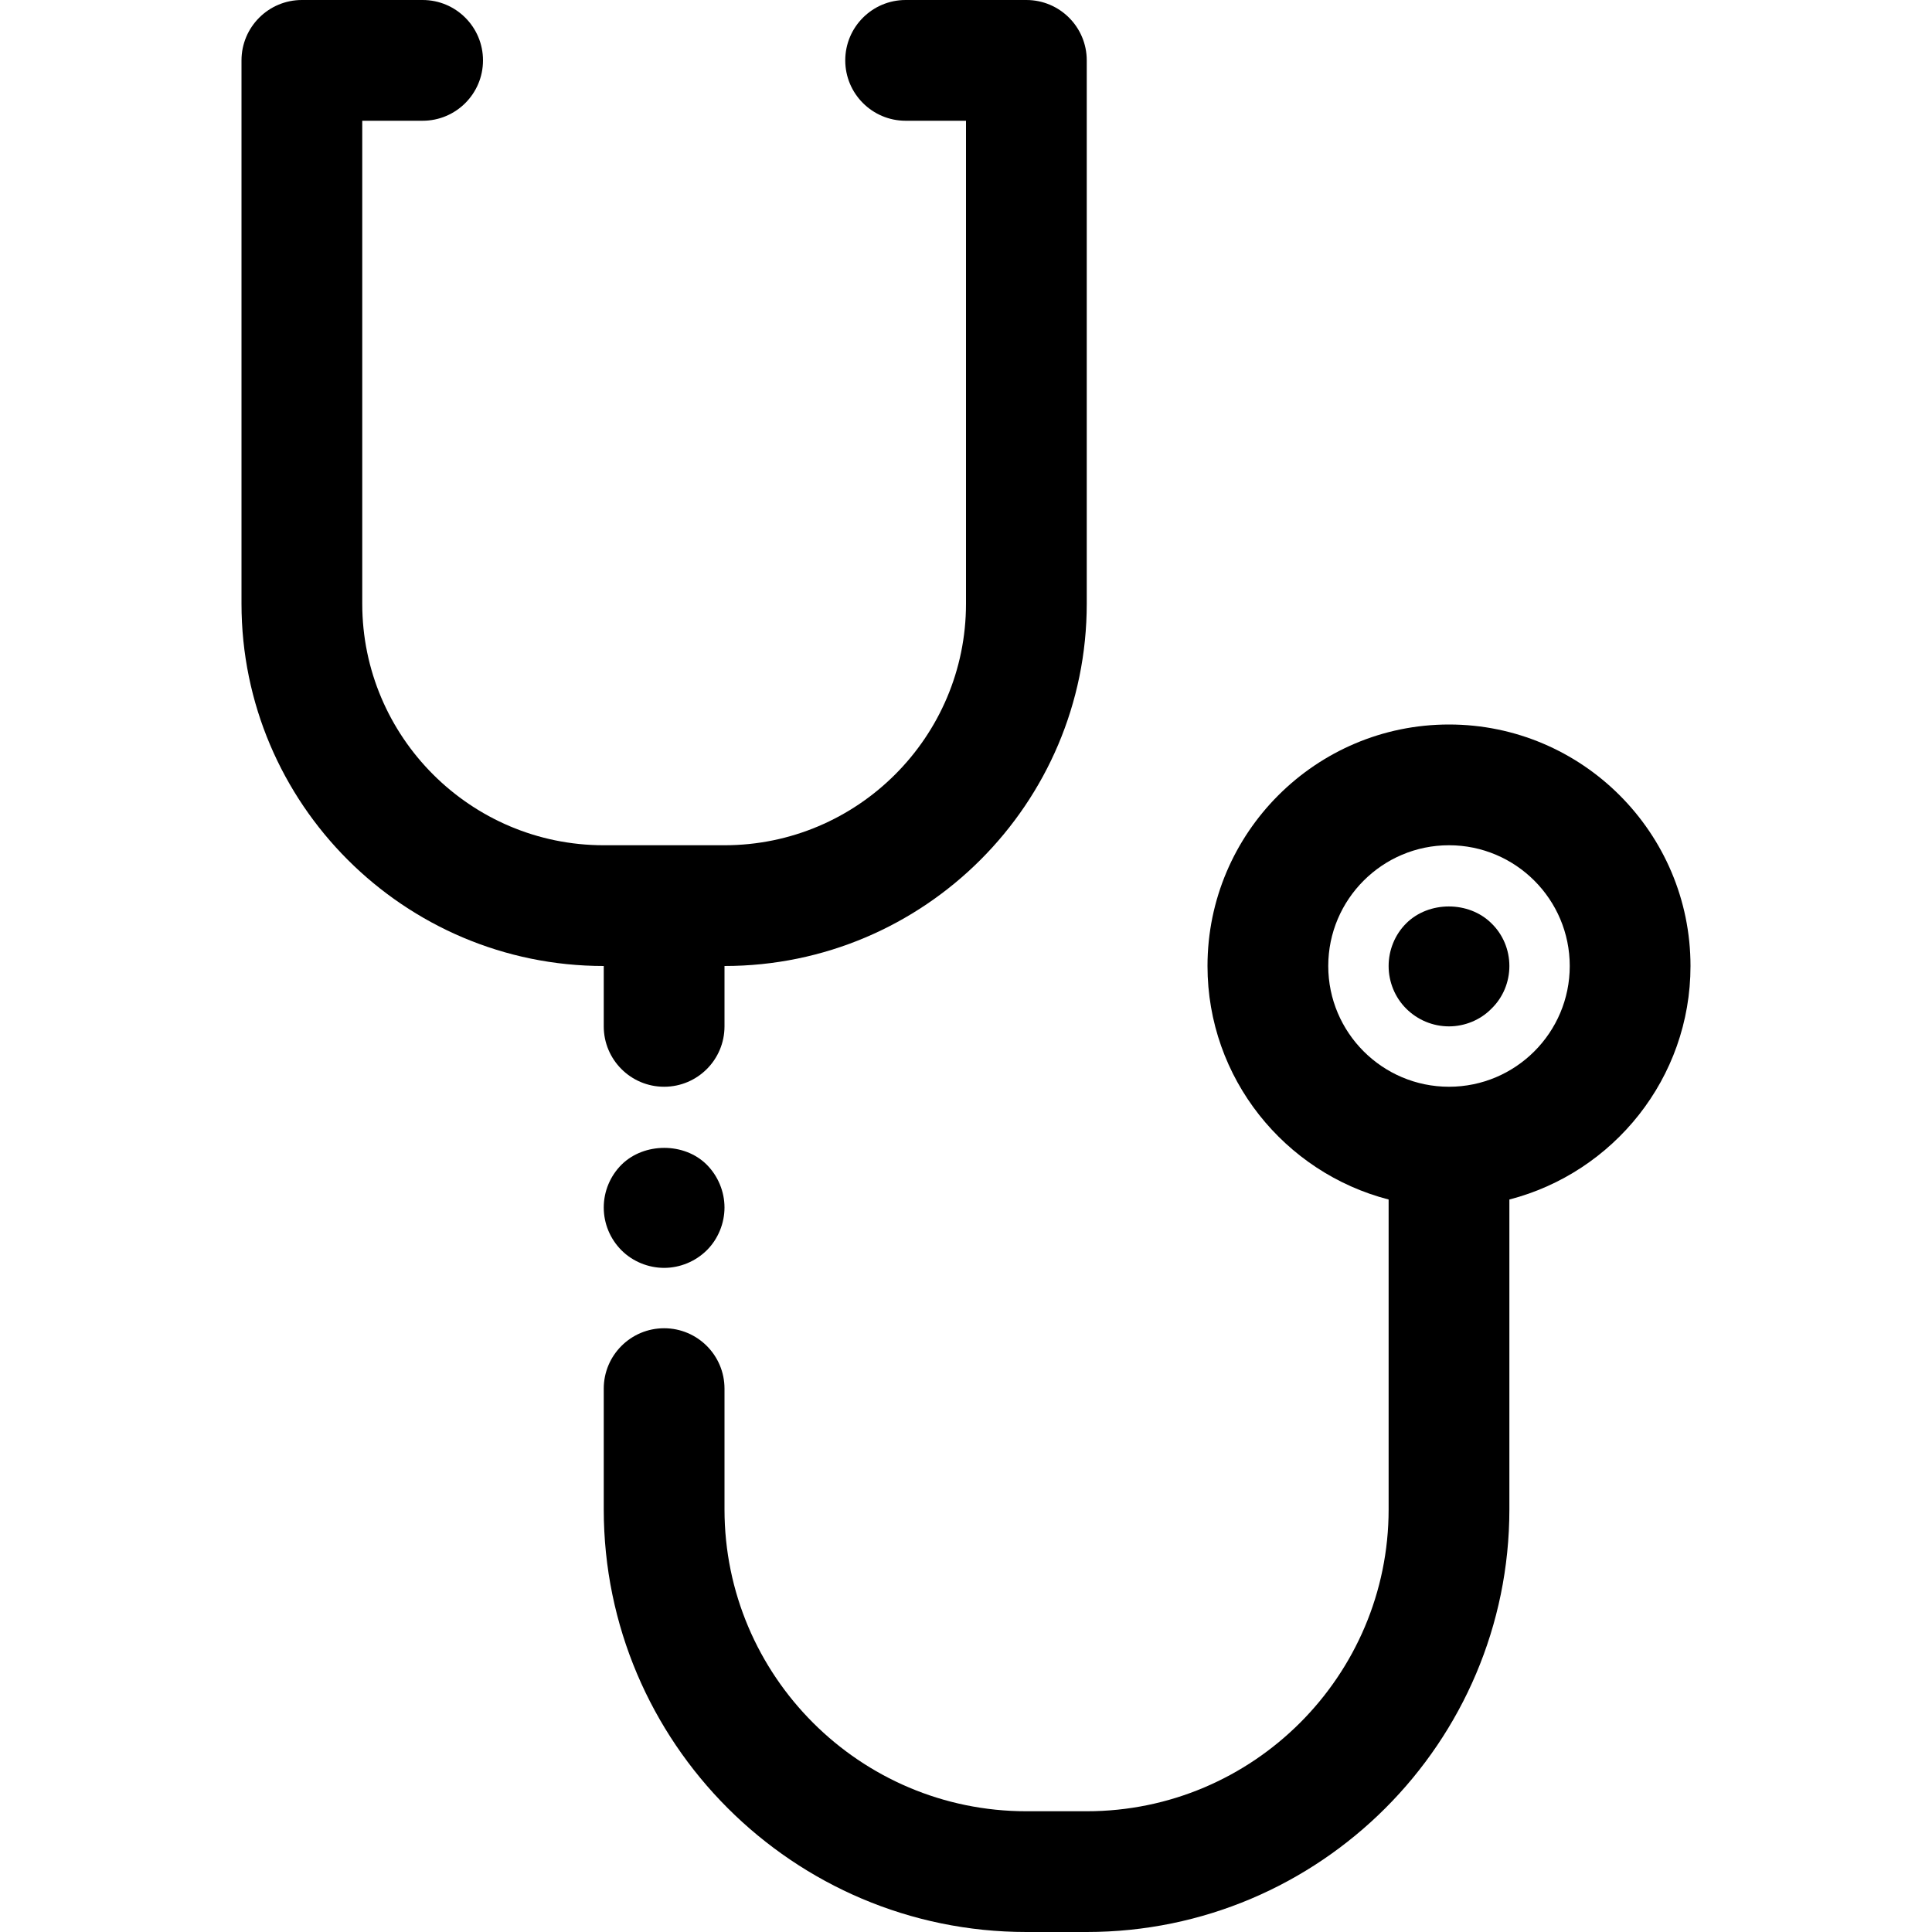
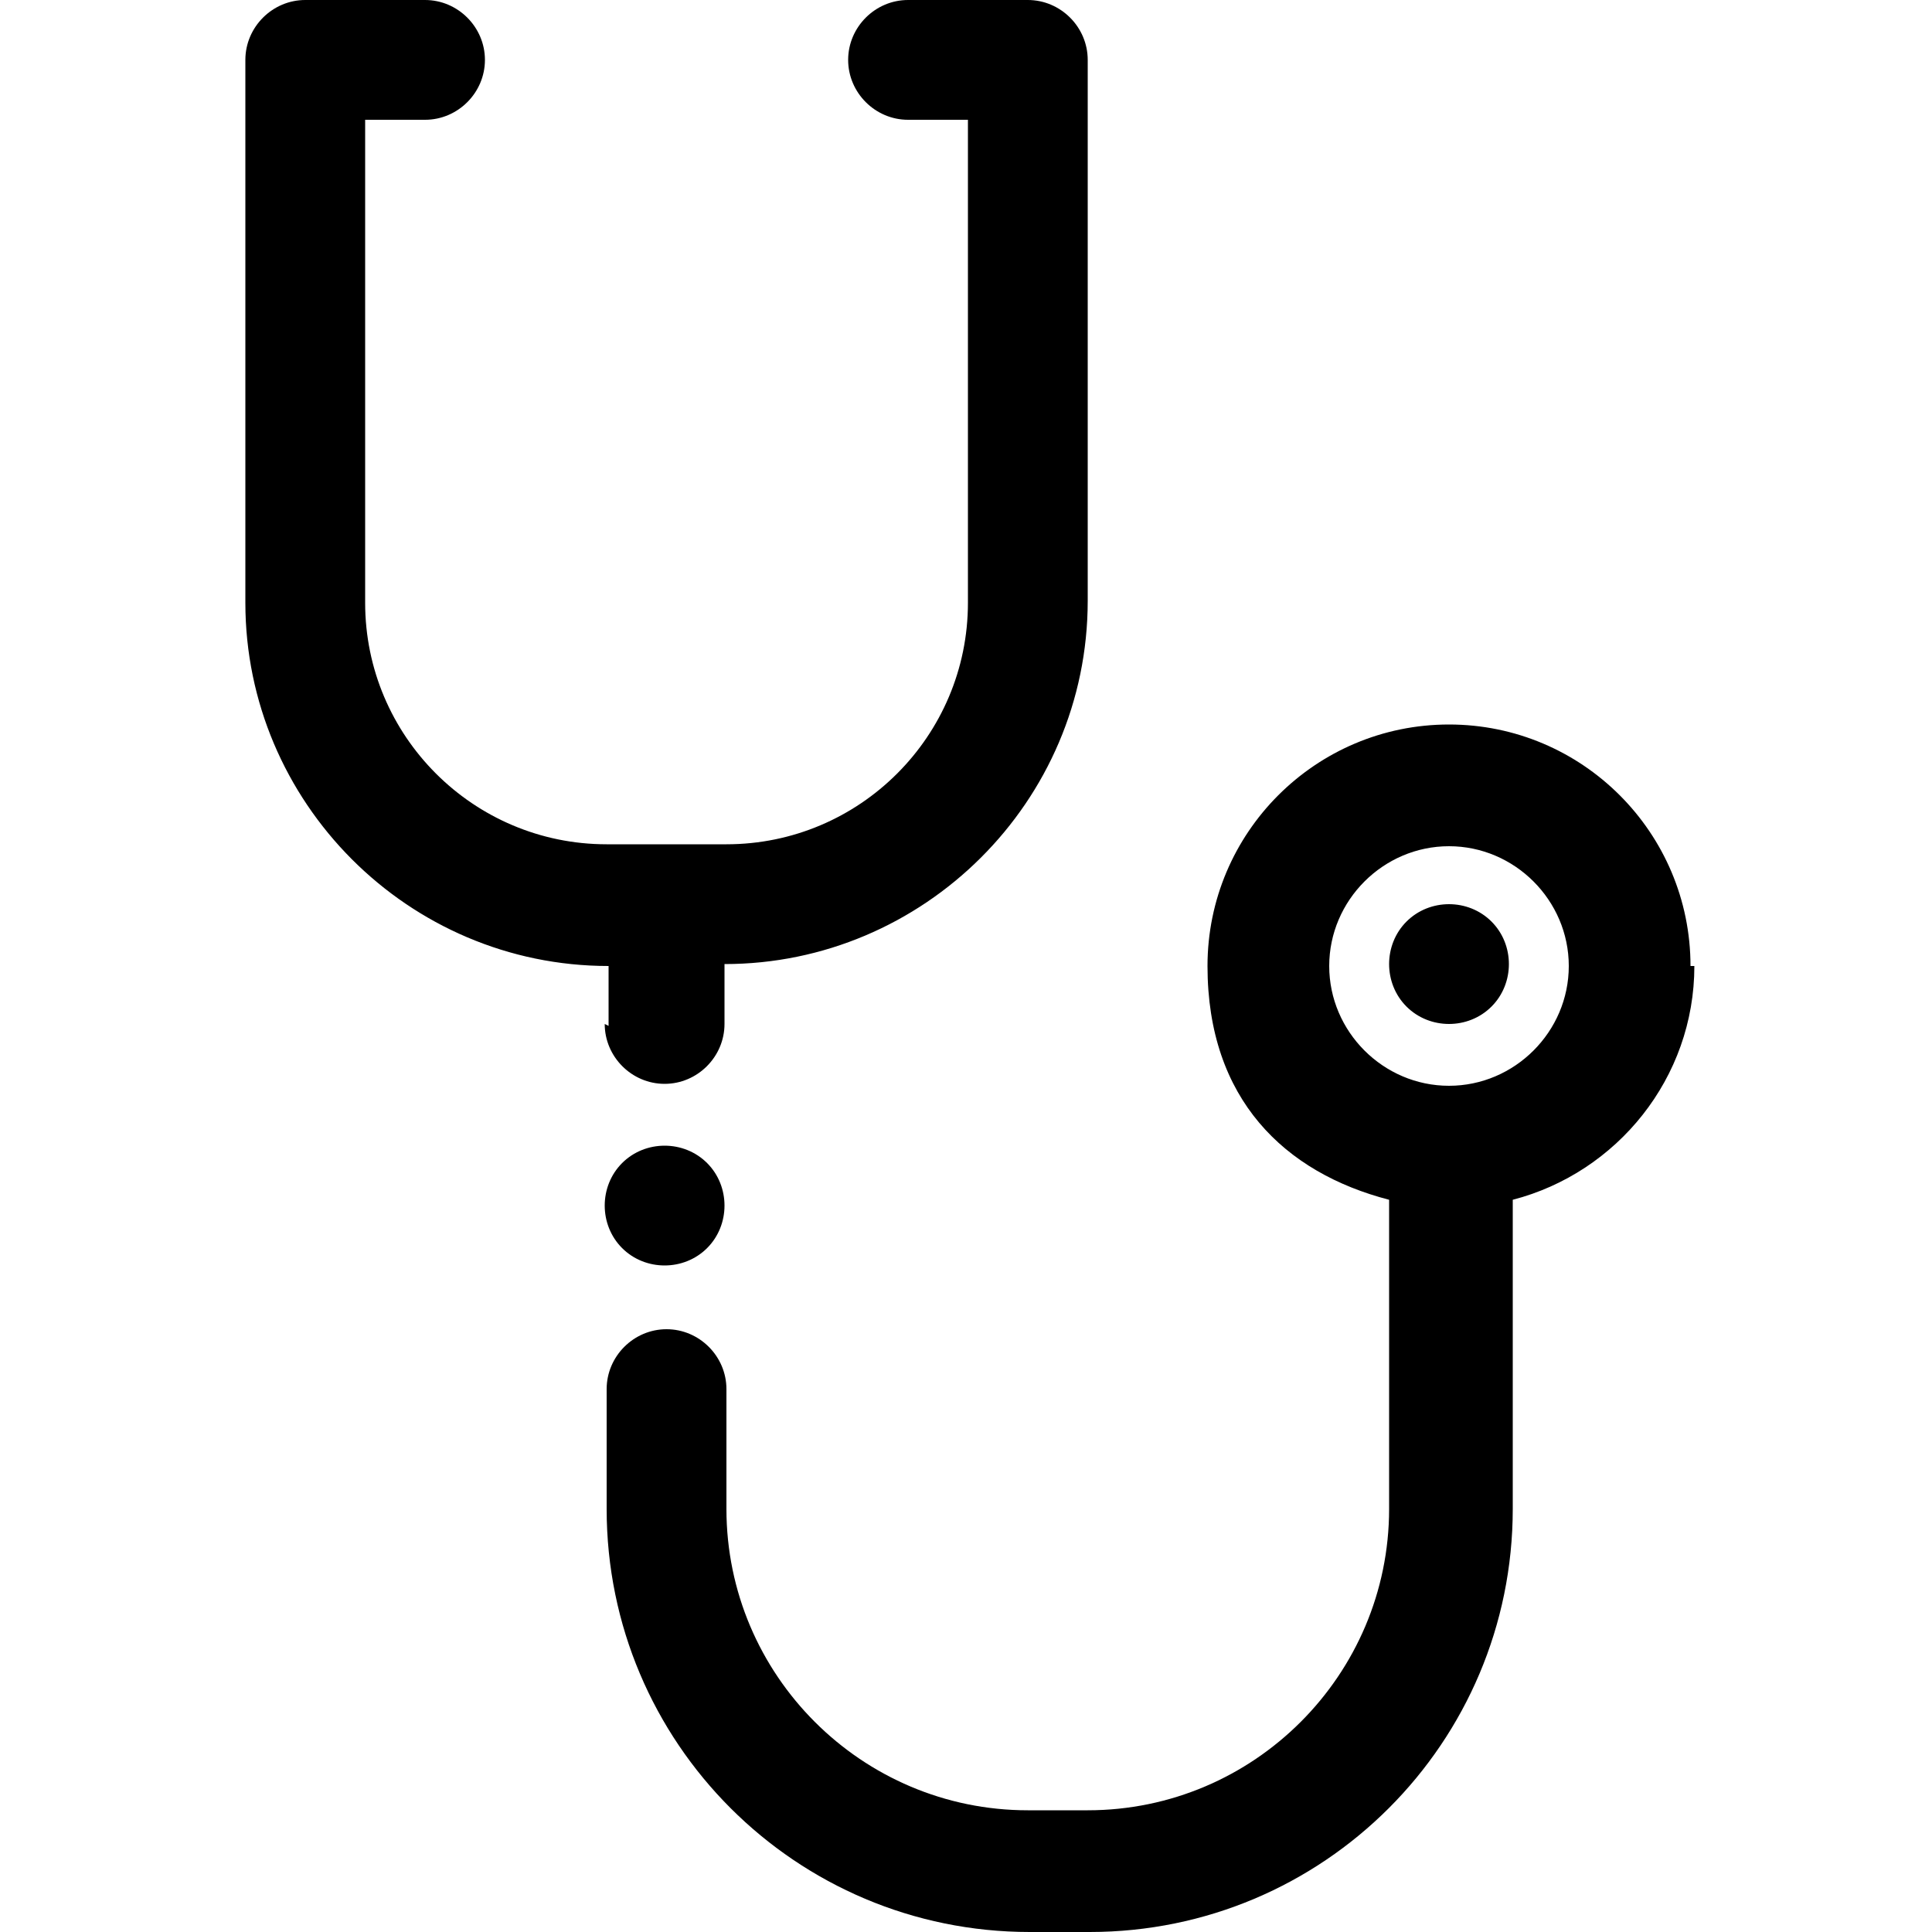
- <svg xmlns="http://www.w3.org/2000/svg" width="100" height="100" viewBox="0 0 100 100">
-   <path d="M87.5 50C87.5 43.108 81.892 37.5 75 37.5C68.108 37.5 62.5 43.108 62.5 50C62.5 55.812 66.494 60.695 71.875 62.087V78.125C71.875 86.741 64.866 93.75 56.25 93.75H53.125C44.509 93.75 37.5 86.741 37.5 78.125V71.875C37.5 70.15 36.1 68.75 34.375 68.75C32.65 68.75 31.25 70.15 31.25 71.875V78.125C31.25 90.188 41.062 100 53.125 100H56.25C68.312 100 78.125 90.188 78.125 78.125V62.087C83.506 60.695 87.5 55.812 87.5 50ZM75 56.25C71.553 56.25 68.75 53.447 68.75 50C68.75 46.553 71.553 43.75 75 43.75C78.447 43.75 81.25 46.553 81.25 50C81.25 53.447 78.447 56.25 75 56.25Z" />
-   <path d="M72.781 47.797C72.203 48.375 71.875 49.172 71.875 50C71.875 50.828 72.203 51.625 72.781 52.203C73.375 52.797 74.172 53.125 75 53.125C75.812 53.125 76.625 52.797 77.203 52.203C77.797 51.625 78.125 50.828 78.125 50C78.125 49.172 77.797 48.375 77.203 47.797C76.031 46.625 73.953 46.625 72.781 47.797Z" />
-   <path d="M32.172 60.281C31.578 60.875 31.25 61.672 31.25 62.5C31.25 63.328 31.578 64.125 32.172 64.719C32.75 65.297 33.561 65.625 34.375 65.625C35.188 65.625 36 65.297 36.594 64.703C37.172 64.125 37.5 63.312 37.5 62.5C37.5 61.686 37.172 60.875 36.578 60.281C35.422 59.125 33.344 59.125 32.172 60.281Z" />
-   <path d="M31.25 53.125C31.25 54.85 32.65 56.25 34.375 56.25C36.1 56.25 37.5 54.85 37.5 53.125V50C47.839 50 56.25 41.589 56.25 31.25V3.125C56.25 1.4 54.85 0 53.125 0H46.875C45.15 0 43.75 1.4 43.75 3.125C43.75 4.85 45.15 6.25 46.875 6.25H50V31.25C50 38.142 44.392 43.75 37.5 43.75H31.25C24.358 43.75 18.75 38.142 18.75 31.25V6.25H21.875C23.6 6.25 25 4.85 25 3.125C25 1.4 23.6 0 21.875 0H15.625C13.9 0 12.5 1.4 12.5 3.125V31.25C12.5 41.589 20.911 50 31.25 50V53.125Z" />
+ <svg xmlns="http://www.w3.org/2000/svg" viewBox="0 0 100 100">
+   <path d="m87.5 50c0-6.9-5.6-12.5-12.5-12.5s-12.5 5.6-12.5 12.5 4 10.7 9.4 12.1v16c0 8.6-7 15.6-15.6 15.6h-3.1c-8.6 0-15.6-7-15.6-15.6v-6.2c0-1.7-1.4-3.1-3.1-3.1s-3.1 1.4-3.1 3.1v6.2c0 12.1 9.8 21.9 21.9 21.9h3.1c12.1 0 21.9-9.8 21.9-21.9v-16c5.4-1.4 9.4-6.3 9.4-12.1zm-12.5 6.2c-3.4 0-6.2-2.8-6.2-6.2s2.8-6.2 6.2-6.2 6.2 2.8 6.2 6.2-2.8 6.2-6.2 6.2zm-2.2-8.5c-.6.6-.9 1.4-.9 2.2s.3 1.6.9 2.2 1.4.9 2.2.9 1.6-.3 2.2-.9.9-1.4.9-2.2-.3-1.6-.9-2.2c-1.2-1.2-3.2-1.2-4.4 0zm-40.6 12.5c-.6.6-.9 1.4-.9 2.2s.3 1.6.9 2.2 1.4.9 2.2.9 1.6-.3 2.2-.9.9-1.4.9-2.2-.3-1.6-.9-2.2c-1.2-1.2-3.2-1.2-4.4 0zm-.9-7.2c0 1.7 1.4 3.1 3.1 3.1s3.1-1.4 3.1-3.1v-3.1c10.3 0 18.8-8.4 18.8-18.8v-28c0-1.7-1.4-3.1-3.1-3.1h-6.2c-1.7 0-3.1 1.4-3.1 3.1s1.4 3.1 3.1 3.1h3.1v25c0 6.9-5.6 12.5-12.5 12.5h-6.2c-6.9 0-12.5-5.6-12.5-12.5v-25h3.1c1.7 0 3.1-1.4 3.1-3.1s-1.4-3.1-3.1-3.1h-6.2c-1.7 0-3.1 1.4-3.1 3.1v28.1c0 10.3 8.4 18.8 18.8 18.8v3.1z" />
</svg>
